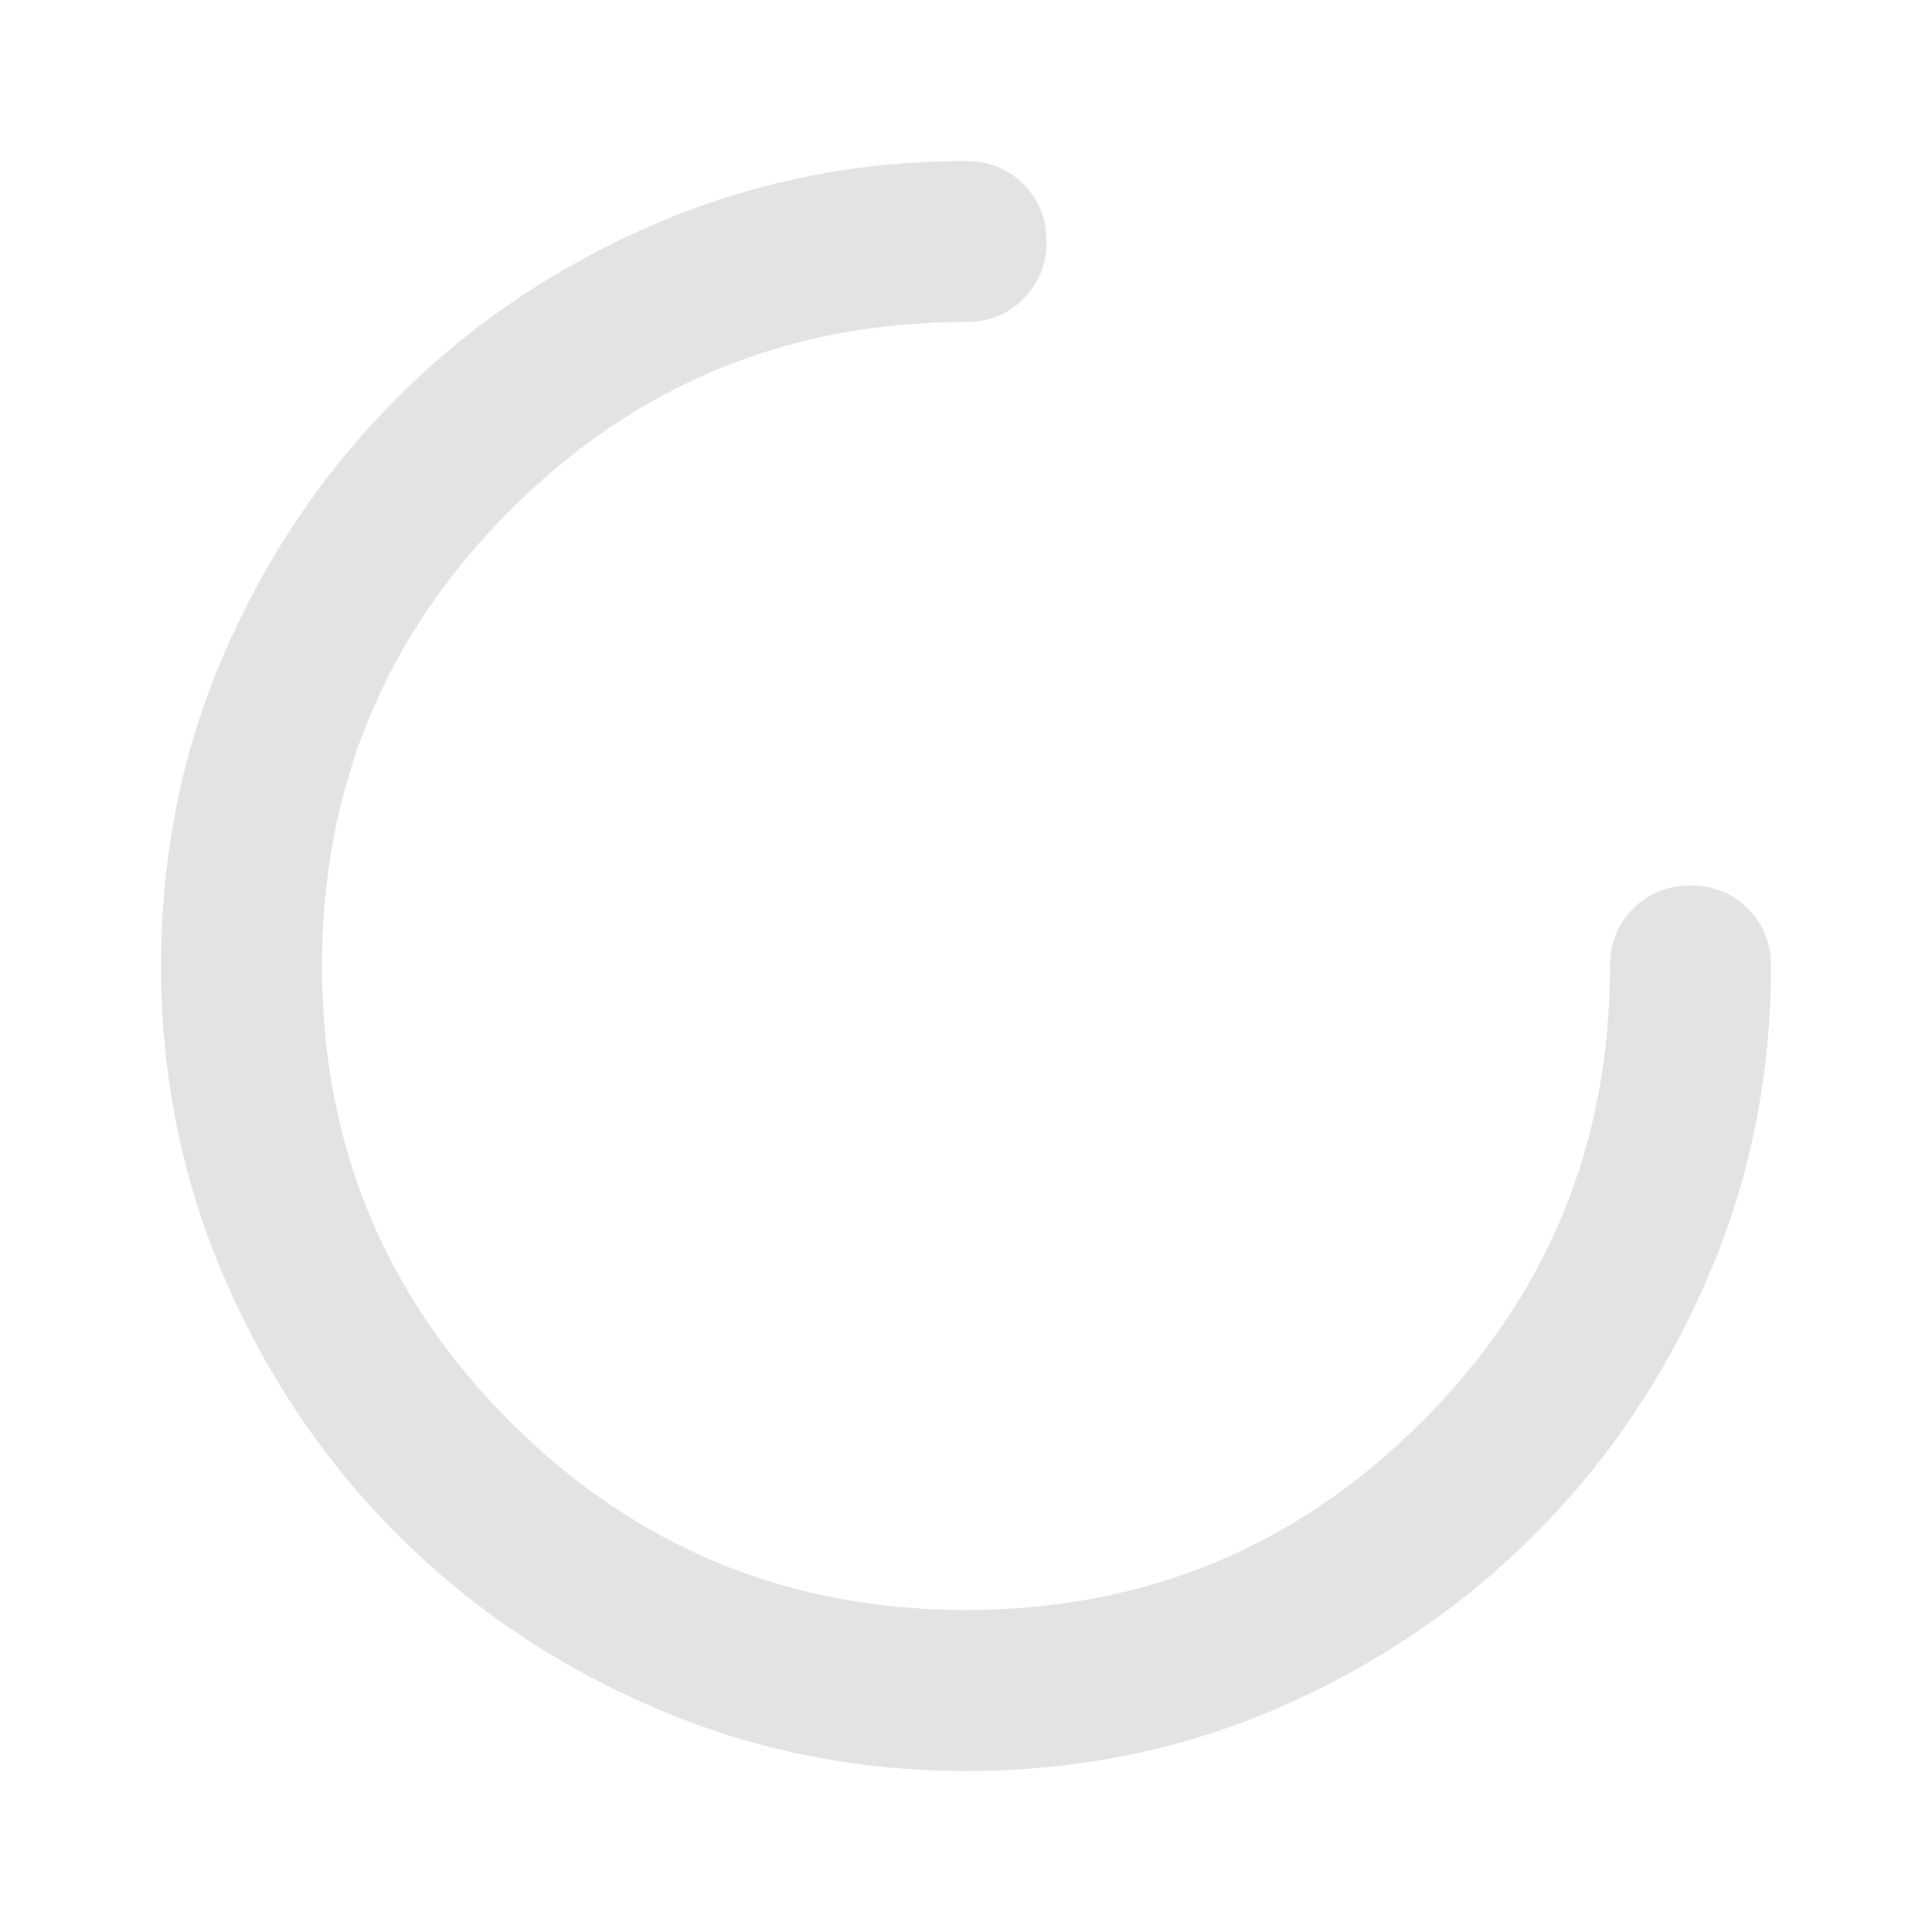
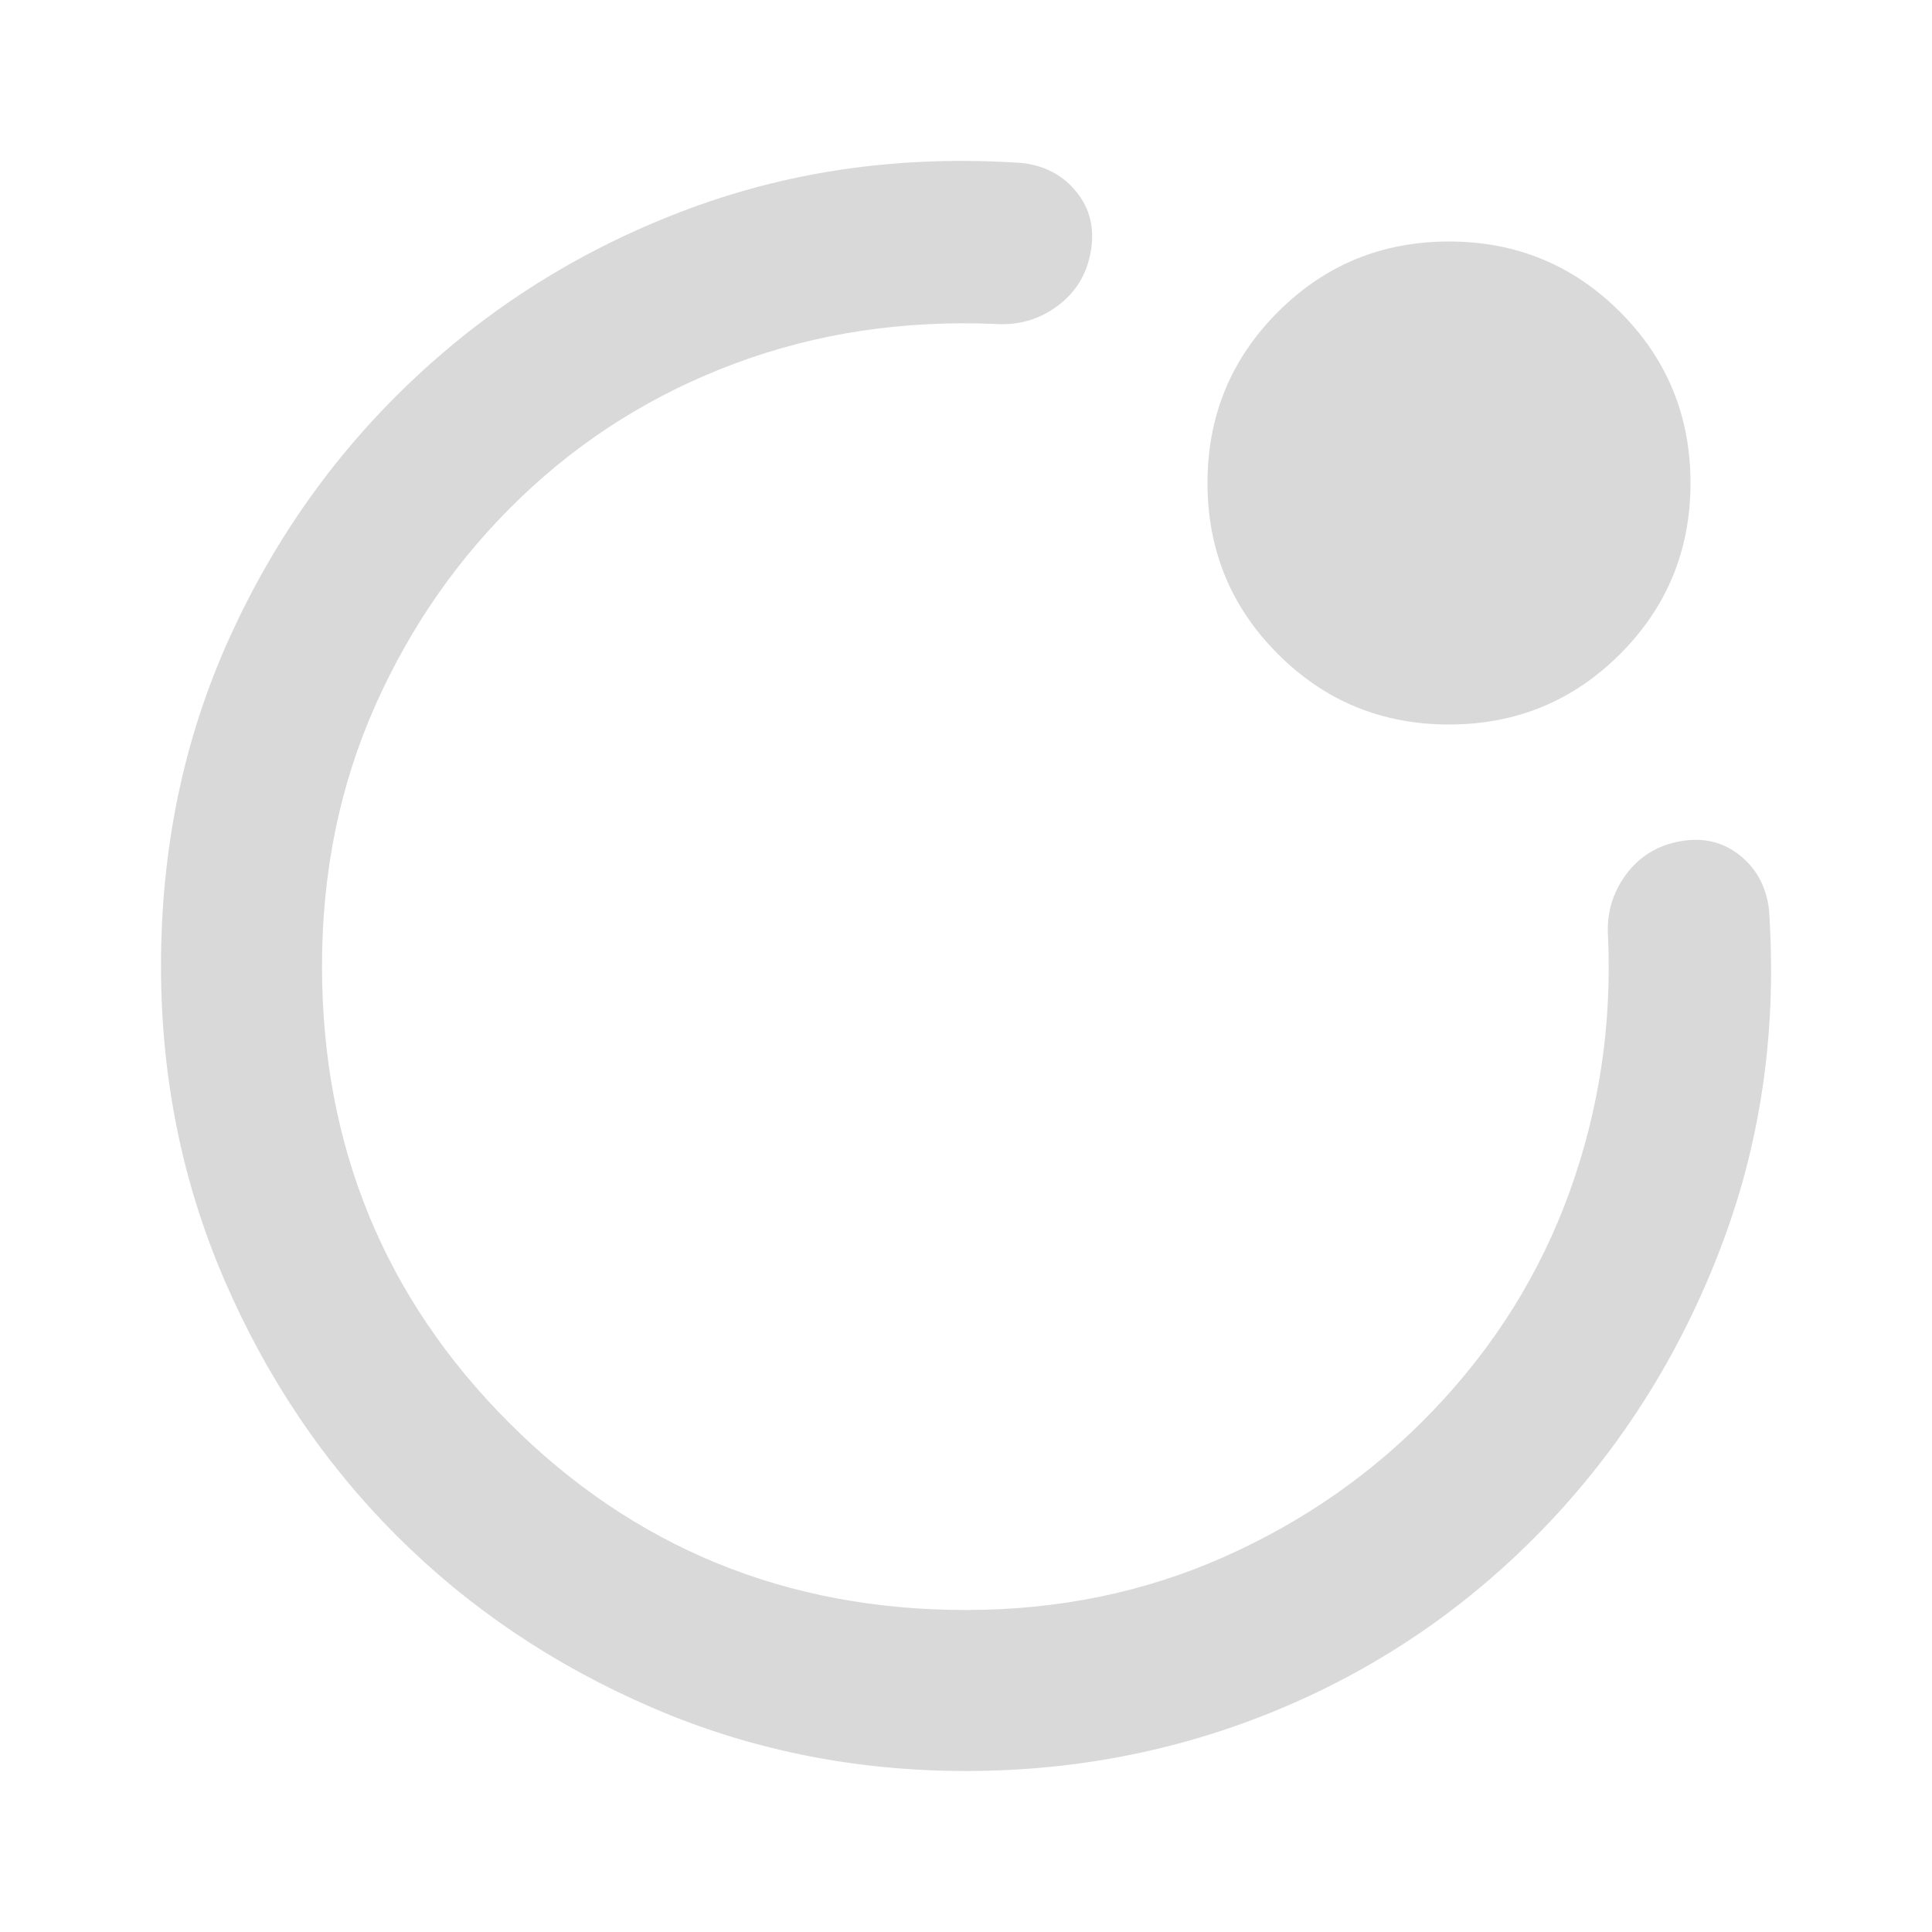
- <svg xmlns="http://www.w3.org/2000/svg" height="24px" viewBox="0 -960 960 960" width="24px" fill="#e3e3e3">
-   <path d="M480-80q-82 0-155-31.5t-127.5-86Q143-252 111.5-325T80-480q0-83 31.5-155.5t86-127Q252-817 325-848.5T480-880q17 0 28.5 11.5T520-840q0 17-11.5 28.5T480-800q-133 0-226.5 93.5T160-480q0 133 93.5 226.5T480-160q133 0 226.5-93.5T800-480q0-17 11.5-28.5T840-520q17 0 28.5 11.5T880-480q0 82-31.5 155t-86 127.5q-54.5 54.5-127 86T480-80Z" />
+ <svg xmlns="http://www.w3.org/2000/svg" height="24px" viewBox="0 -960 960 960" width="24px" fill="#D9D9D9">
+   <path d="M480-480Zm-400 0q0-88 34-163t93-130q59-55 136-83.5T508-879q17 2 27 14.5t7 29.5q-3 17-16.5 27t-30.5 9q-69-3-129.5 19.5T259-713q-46 44-72.5 103.5T160-480q0 134 93 227t227 93q69 0 128.5-26.5T712-259q46-48 68-109t19-127q-1-17 9-30.5t27-16.5q17-3 29.5 7t14.5 27q6 87-22.5 164T774-208q-57 62-133 95T480-80q-83 0-156-31.5T197-197q-54-54-85.5-127T80-480Zm640-120q-50 0-85-35t-35-85q0-50 35-85t85-35q50 0 85 35t35 85q0 50-35 85t-85 35Z" />
</svg>
